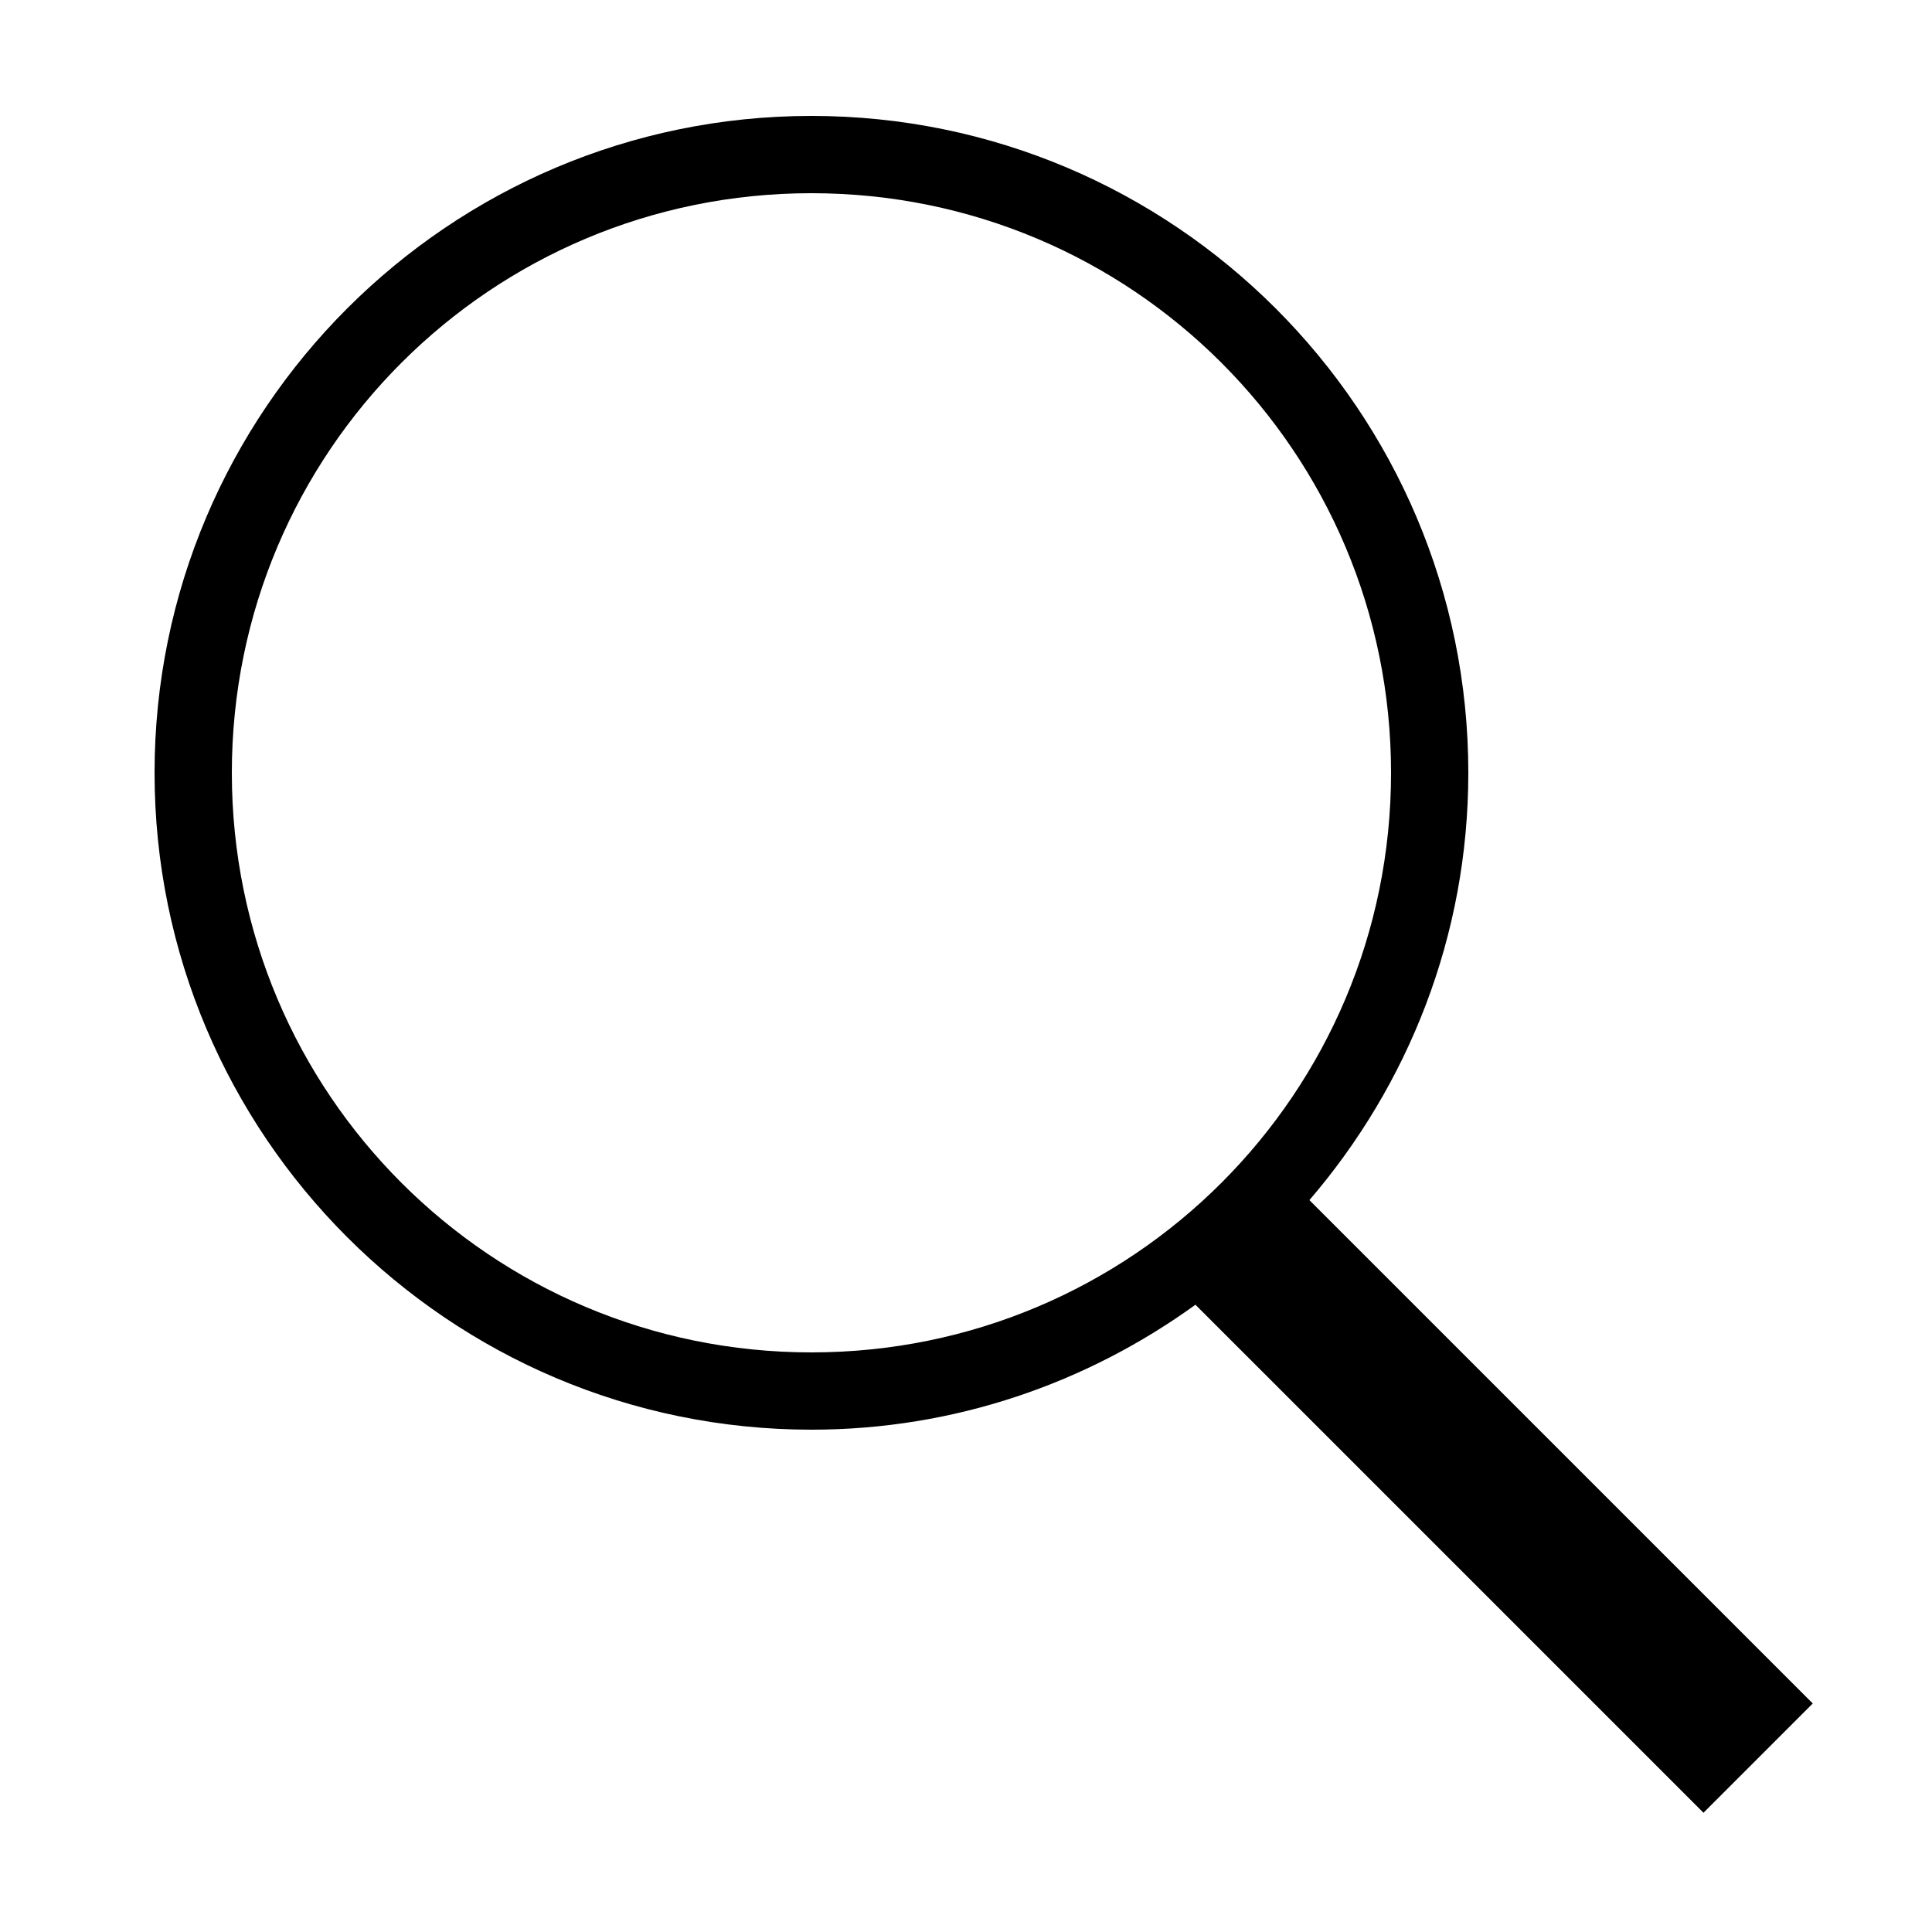
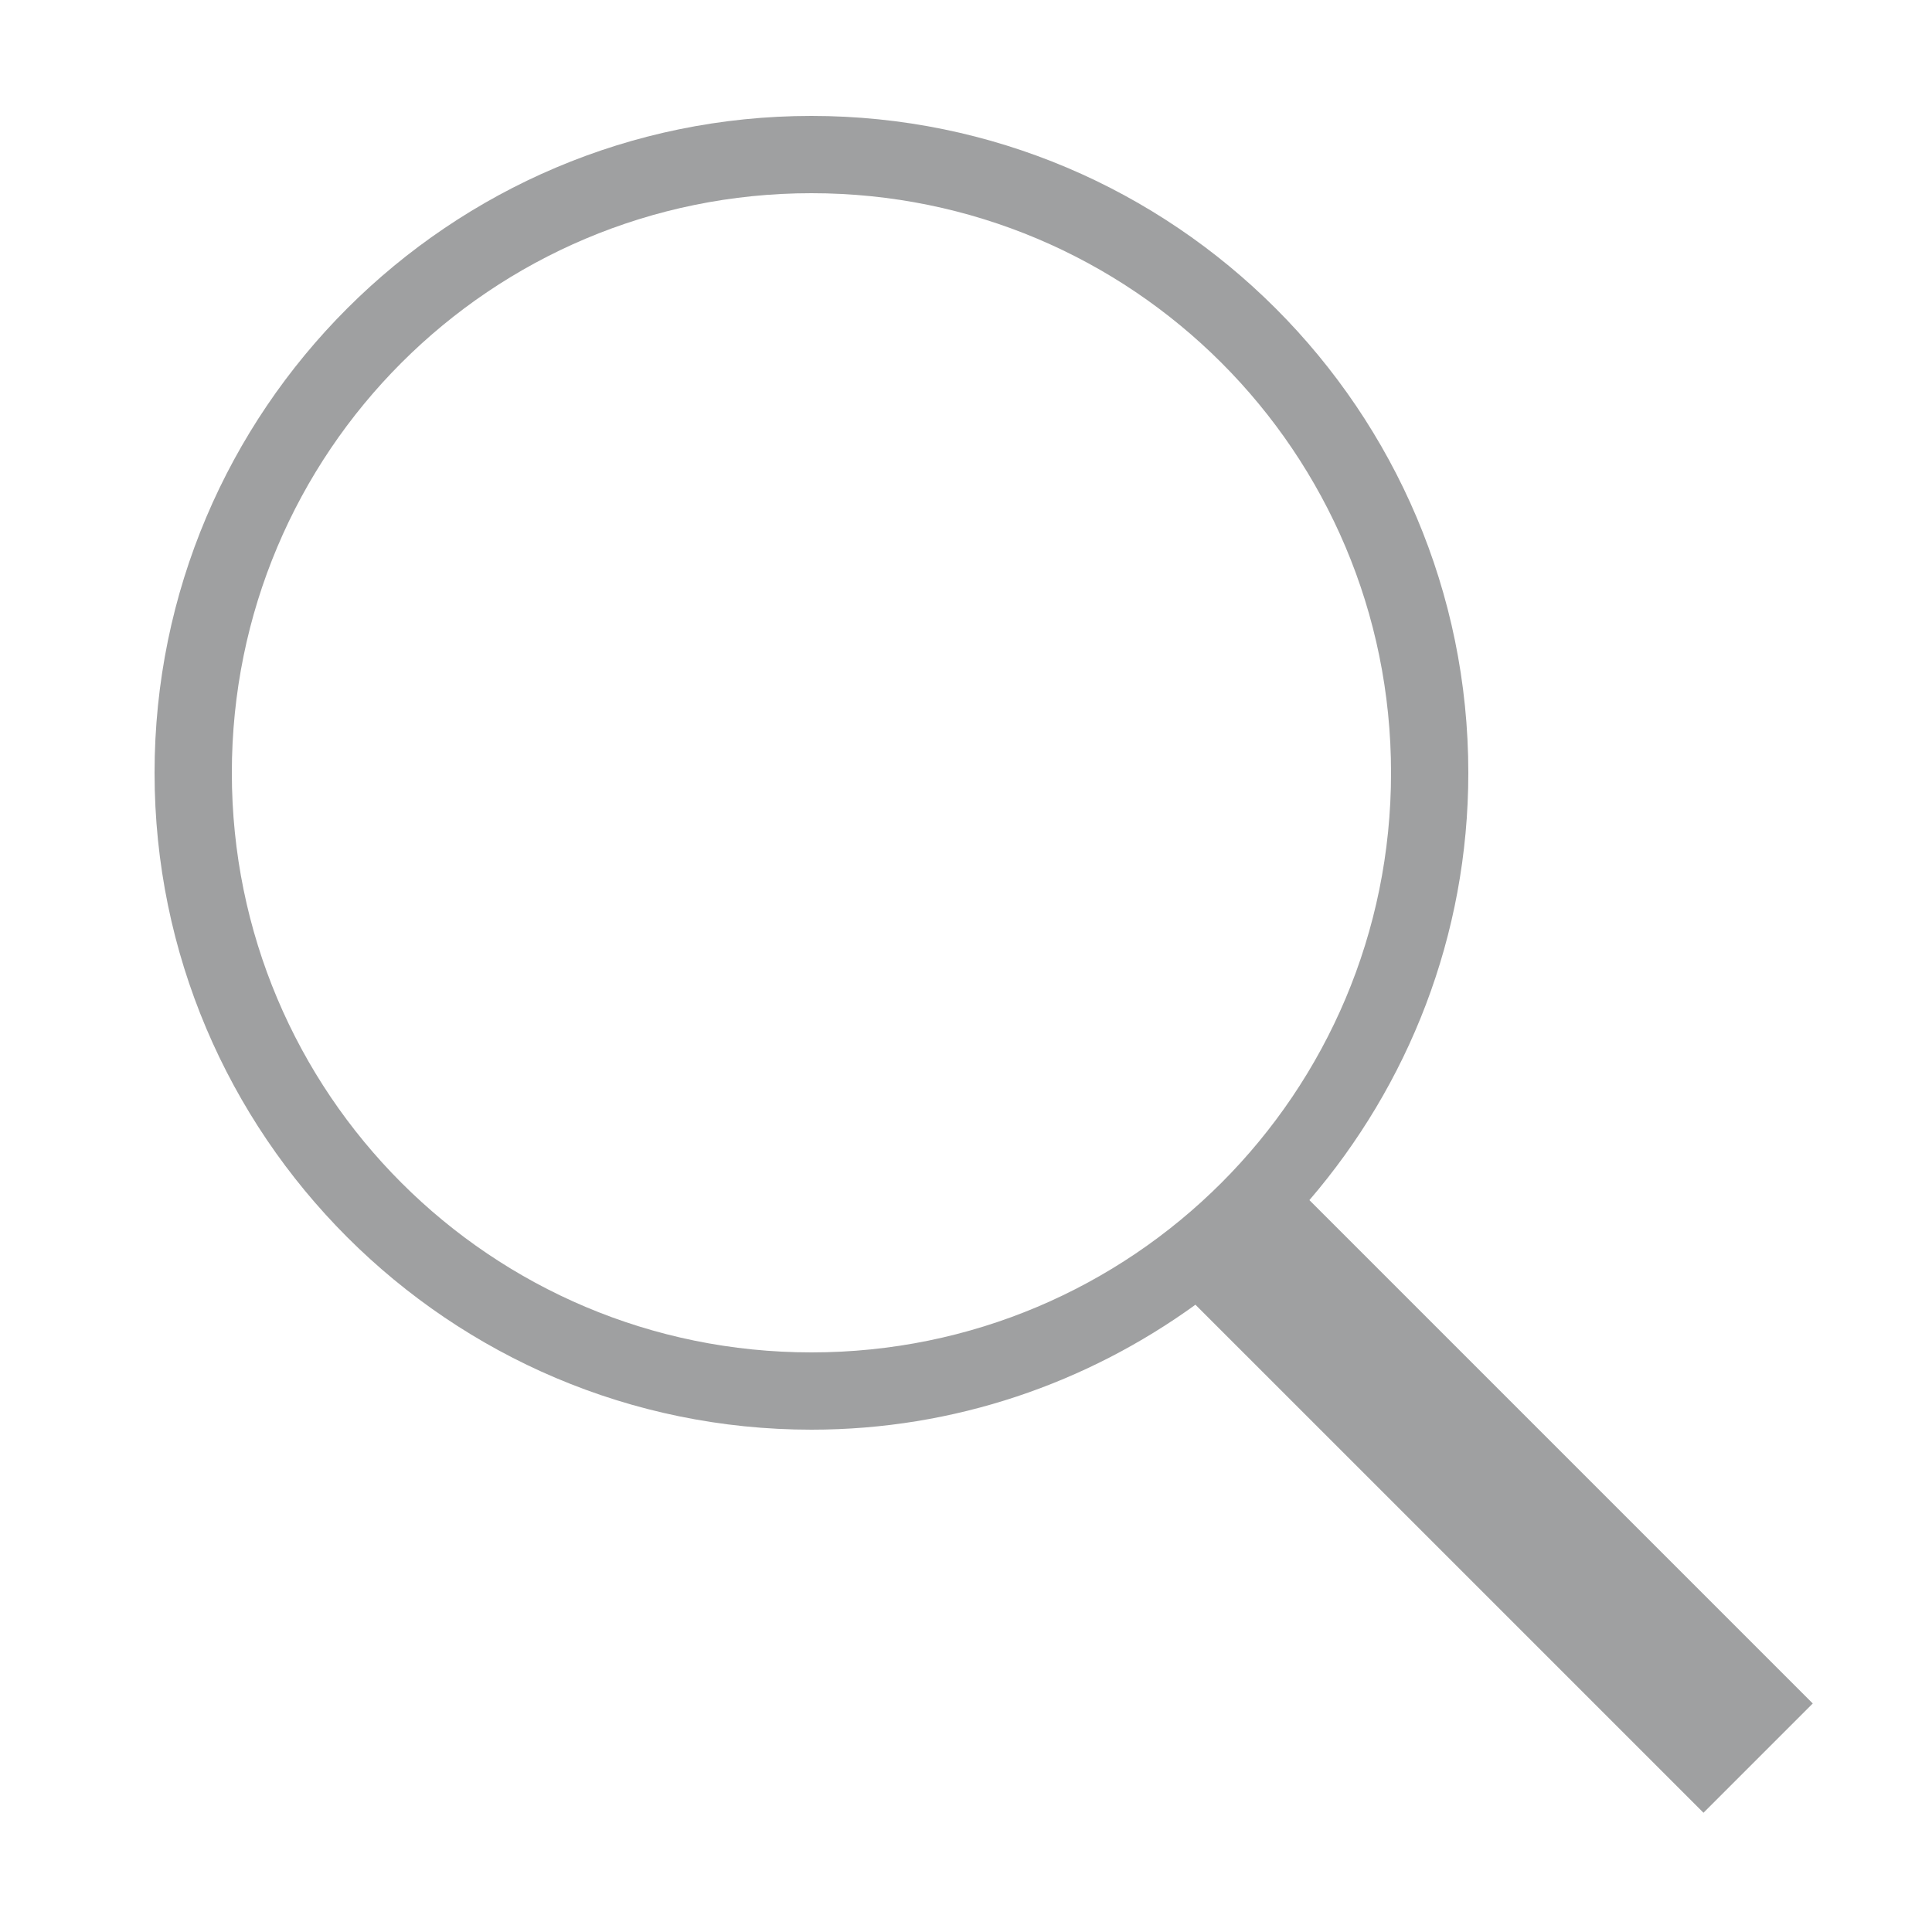
<svg xmlns="http://www.w3.org/2000/svg" x="0px" y="0px" width="100" height="100" viewBox="0 0 50 50">
-   <path d="M 21 3 C 11.623 3 4 10.623 4 20 C 4 29.377 11.623 37 21 37 C 24.712 37 28.139 35.791 30.938 33.766 L 44.086 46.914 L 46.914 44.086 L 33.887 31.059 C 36.444 28.083 38 24.224 38 20 C 38 10.623 30.377 3 21 3 z M 21 5 C 29.296 5 36 11.704 36 20 C 36 28.296 29.296 35 21 35 C 12.704 35 6 28.296 6 20 C 6 11.704 12.704 5 21 5 z" />
+   <path d="M 21 3 C 11.623 3 4 10.623 4 20 C 4 29.377 11.623 37 21 37 C 24.712 37 28.139 35.791 30.938 33.766 L 44.086 46.914 L 46.914 44.086 L 33.887 31.059 C 36.444 28.083 38 24.224 38 20 C 38 10.623 30.377 3 21 3 z M 21 5 C 29.296 5 36 11.704 36 20 C 36 28.296 29.296 35 21 35 C 12.704 35 6 28.296 6 20 C 6 11.704 12.704 5 21 5 z" fill="#9FA0A1" />
</svg>
